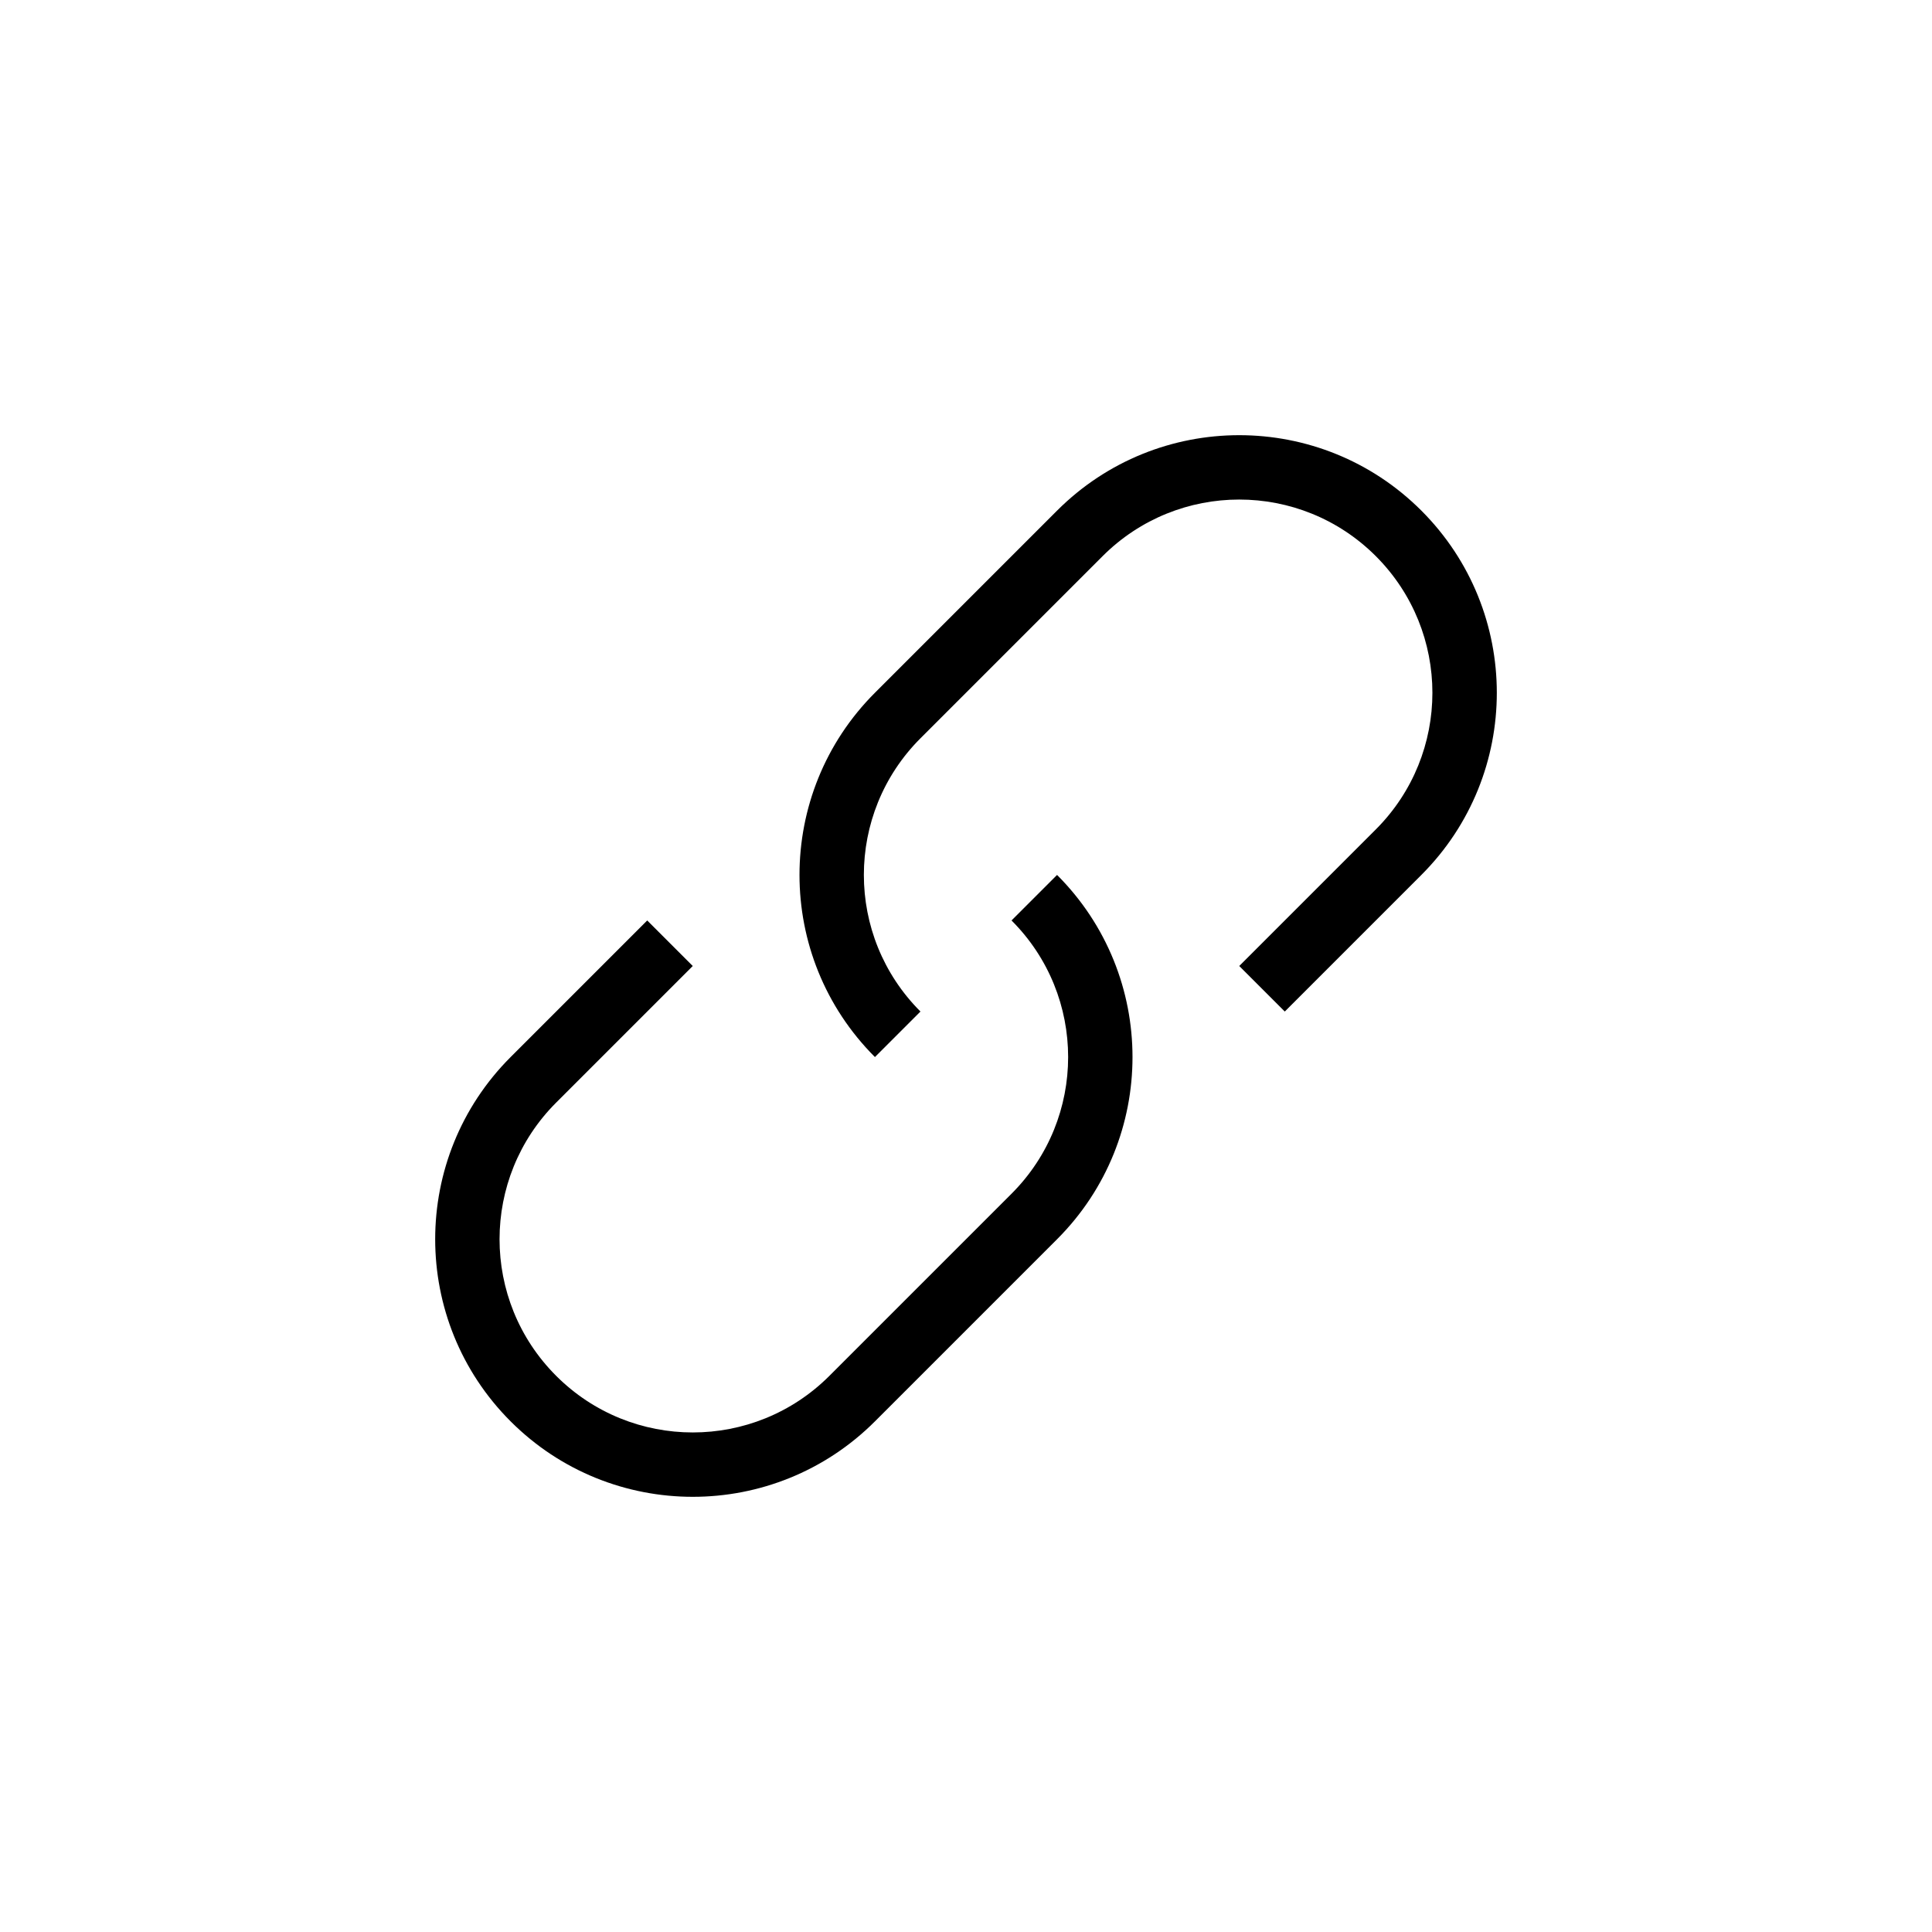
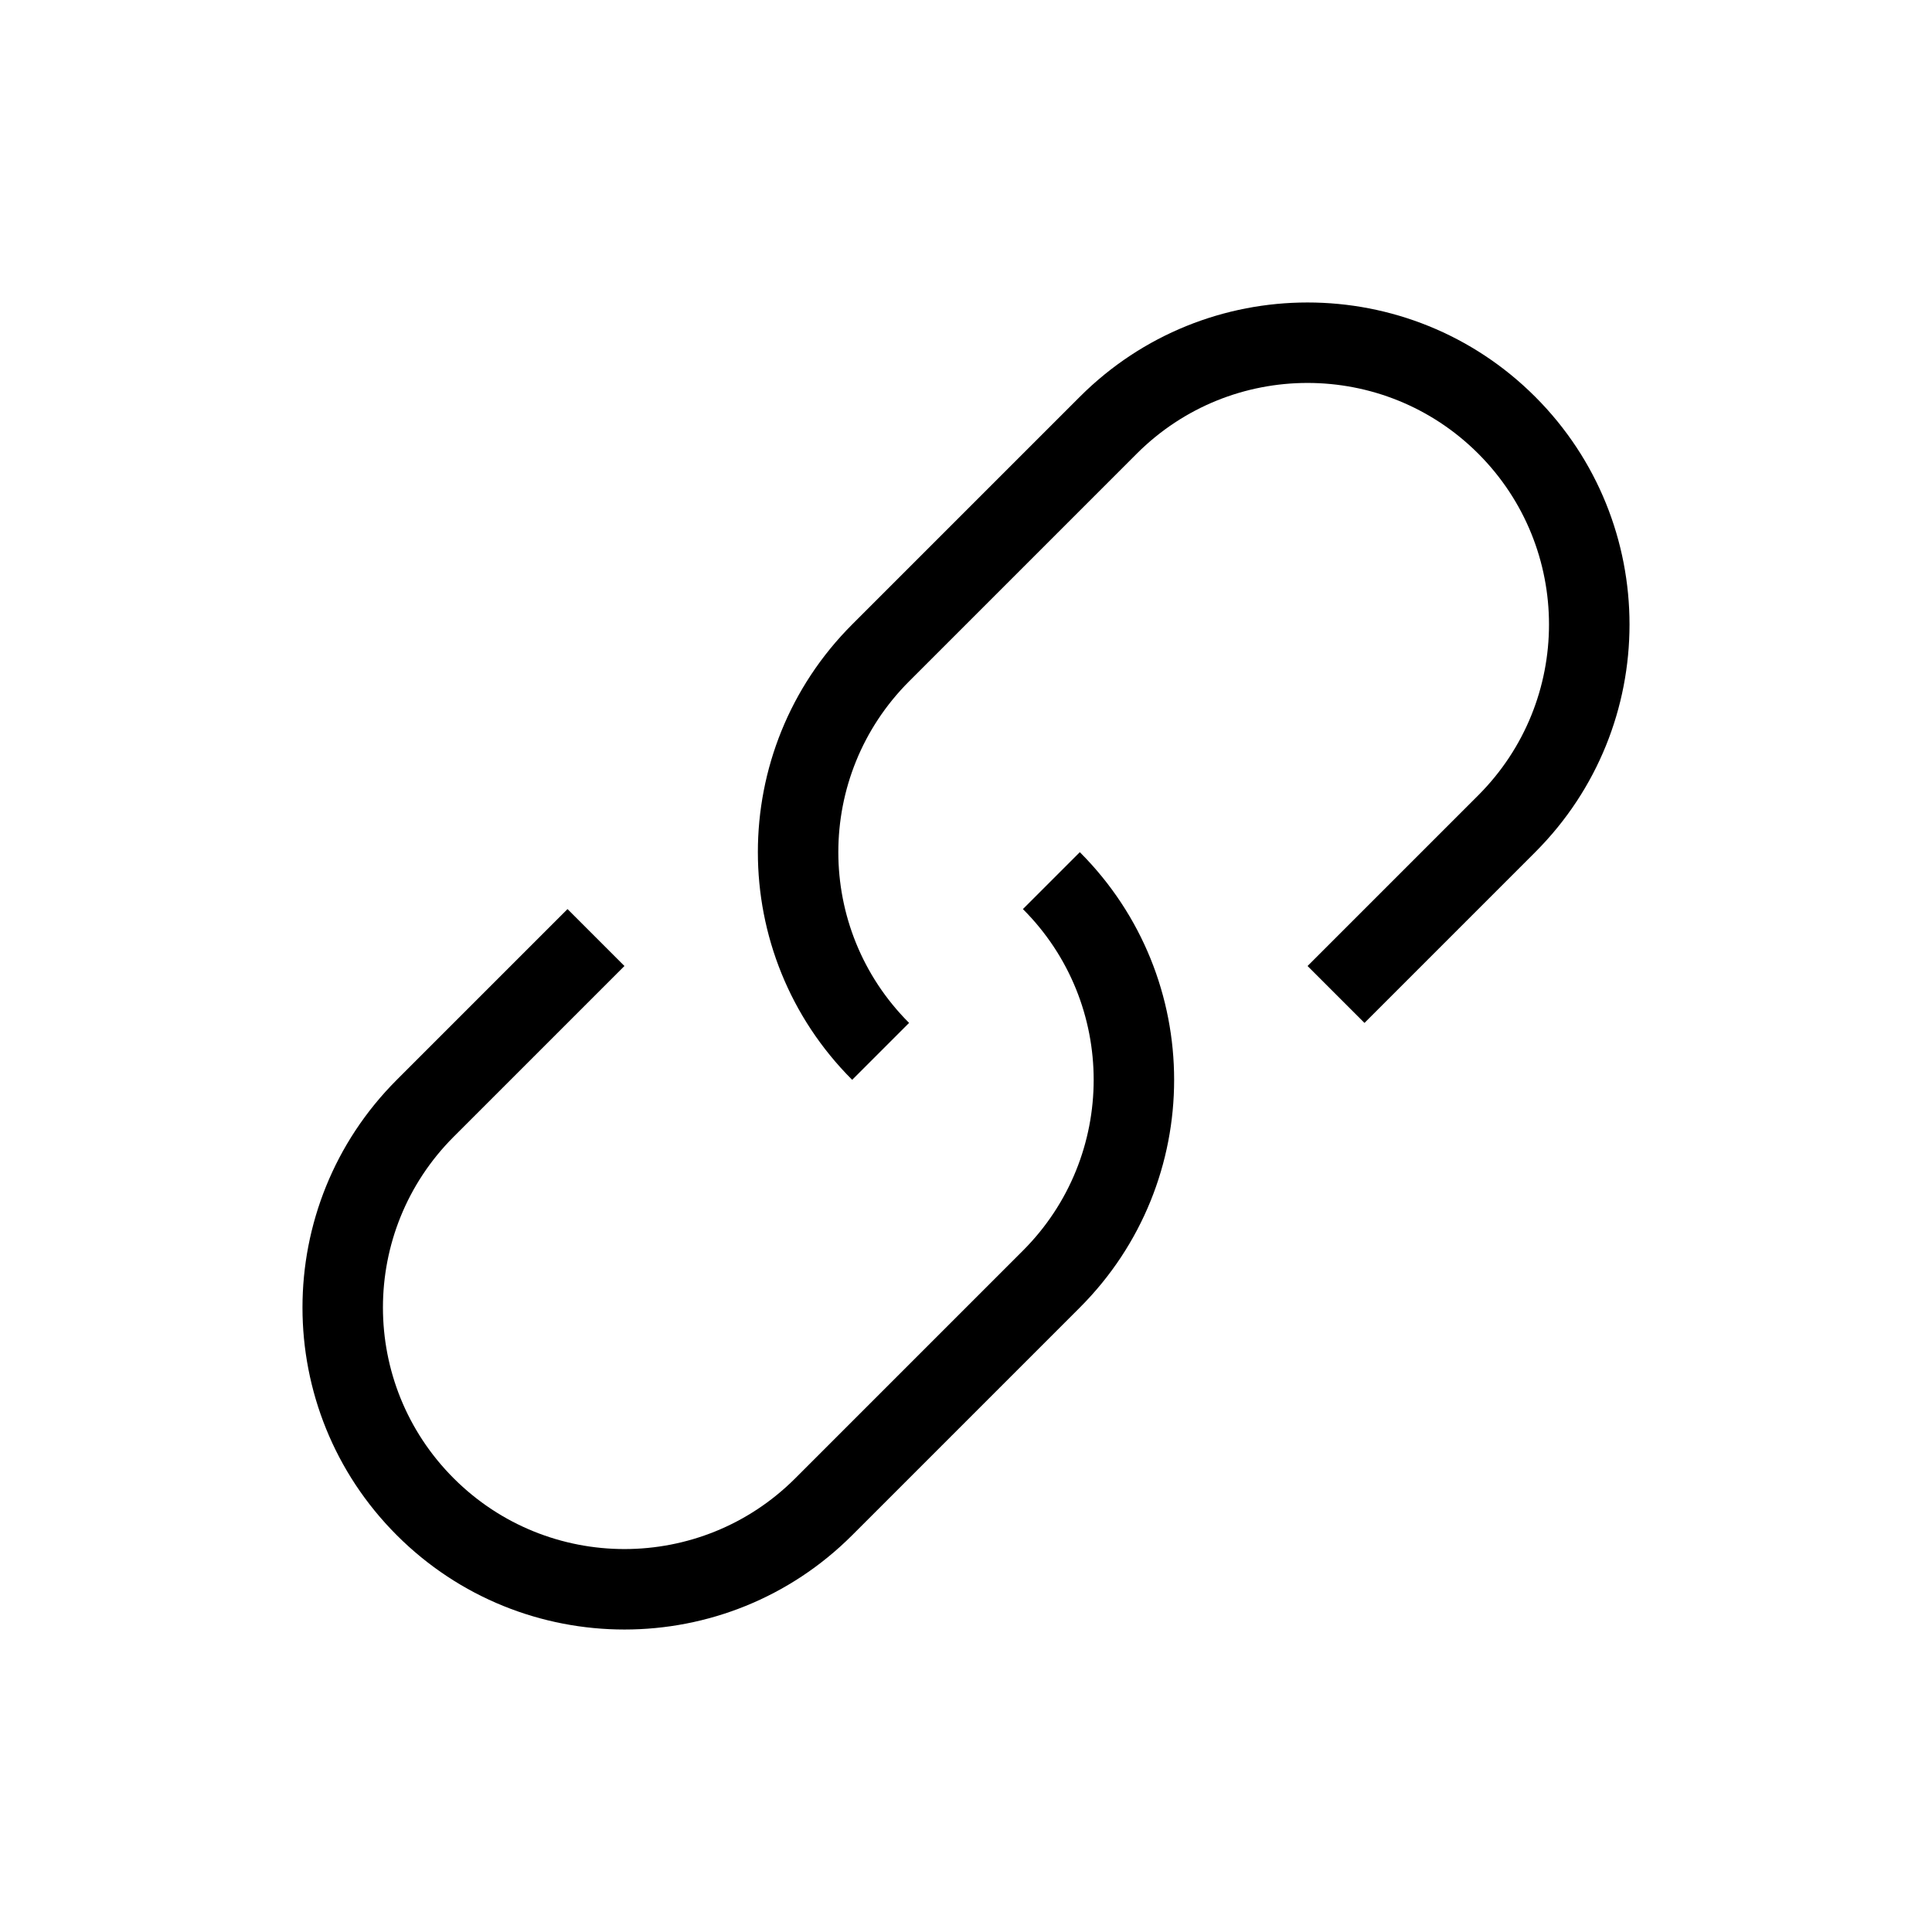
- <svg xmlns="http://www.w3.org/2000/svg" width="30" height="30" viewBox="0 0 30 30" fill="none">
-   <path fill-rule="evenodd" clip-rule="evenodd" d="M10.05 14.293L7.929 16.414C6.367 17.976 6.367 20.509 7.929 22.071C9.491 23.633 12.024 23.633 13.586 22.071L16.414 19.243C17.976 17.681 17.976 15.148 16.414 13.586C16.414 13.586 16.414 13.586 16.414 13.586L15.707 14.293C15.707 14.293 15.707 14.293 15.707 14.293C16.879 15.464 16.879 17.364 15.707 18.536L12.879 21.364C11.707 22.536 9.808 22.536 8.636 21.364C7.464 20.192 7.464 18.293 8.636 17.121L10.757 15L10.05 14.293Z" fill="black" />
-   <path fill-rule="evenodd" clip-rule="evenodd" d="M19.243 15L21.364 12.879C22.535 11.707 22.535 9.808 21.364 8.636C20.192 7.464 18.293 7.464 17.121 8.636L14.293 11.464C13.121 12.636 13.121 14.536 14.293 15.707L13.586 16.414C12.024 14.852 12.024 12.319 13.586 10.757L16.414 7.929C17.976 6.367 20.509 6.367 22.071 7.929C23.633 9.491 23.633 12.024 22.071 13.586L19.95 15.707L19.243 15Z" fill="black" />
+ <svg xmlns="http://www.w3.org/2000/svg" width="24" height="24" viewBox="0 0 24 24" fill="none">
+   <path fill-rule="evenodd" clip-rule="evenodd" d="M7.05 11.293L4.929 13.414C3.367 14.976 3.367 17.509 4.929 19.071C6.491 20.633 9.024 20.633 10.586 19.071L13.414 16.243C14.976 14.681 14.976 12.148 13.414 10.586C13.414 10.586 13.414 10.586 13.414 10.586L12.707 11.293C12.707 11.293 12.707 11.293 12.707 11.293C13.879 12.464 13.879 14.364 12.707 15.536L9.879 18.364C8.707 19.536 6.808 19.536 5.636 18.364C4.464 17.192 4.464 15.293 5.636 14.121L7.757 12L7.05 11.293Z" fill="black" />
+   <path fill-rule="evenodd" clip-rule="evenodd" d="M16.243 12L18.364 9.879C19.535 8.707 19.535 6.808 18.364 5.636C17.192 4.464 15.293 4.464 14.121 5.636L11.293 8.464C10.121 9.636 10.121 11.536 11.293 12.707L10.586 13.414C9.024 11.852 9.024 9.319 10.586 7.757L13.414 4.929C14.976 3.367 17.509 3.367 19.071 4.929C20.633 6.491 20.633 9.024 19.071 10.586L16.95 12.707L16.243 12Z" fill="black" />
</svg>
